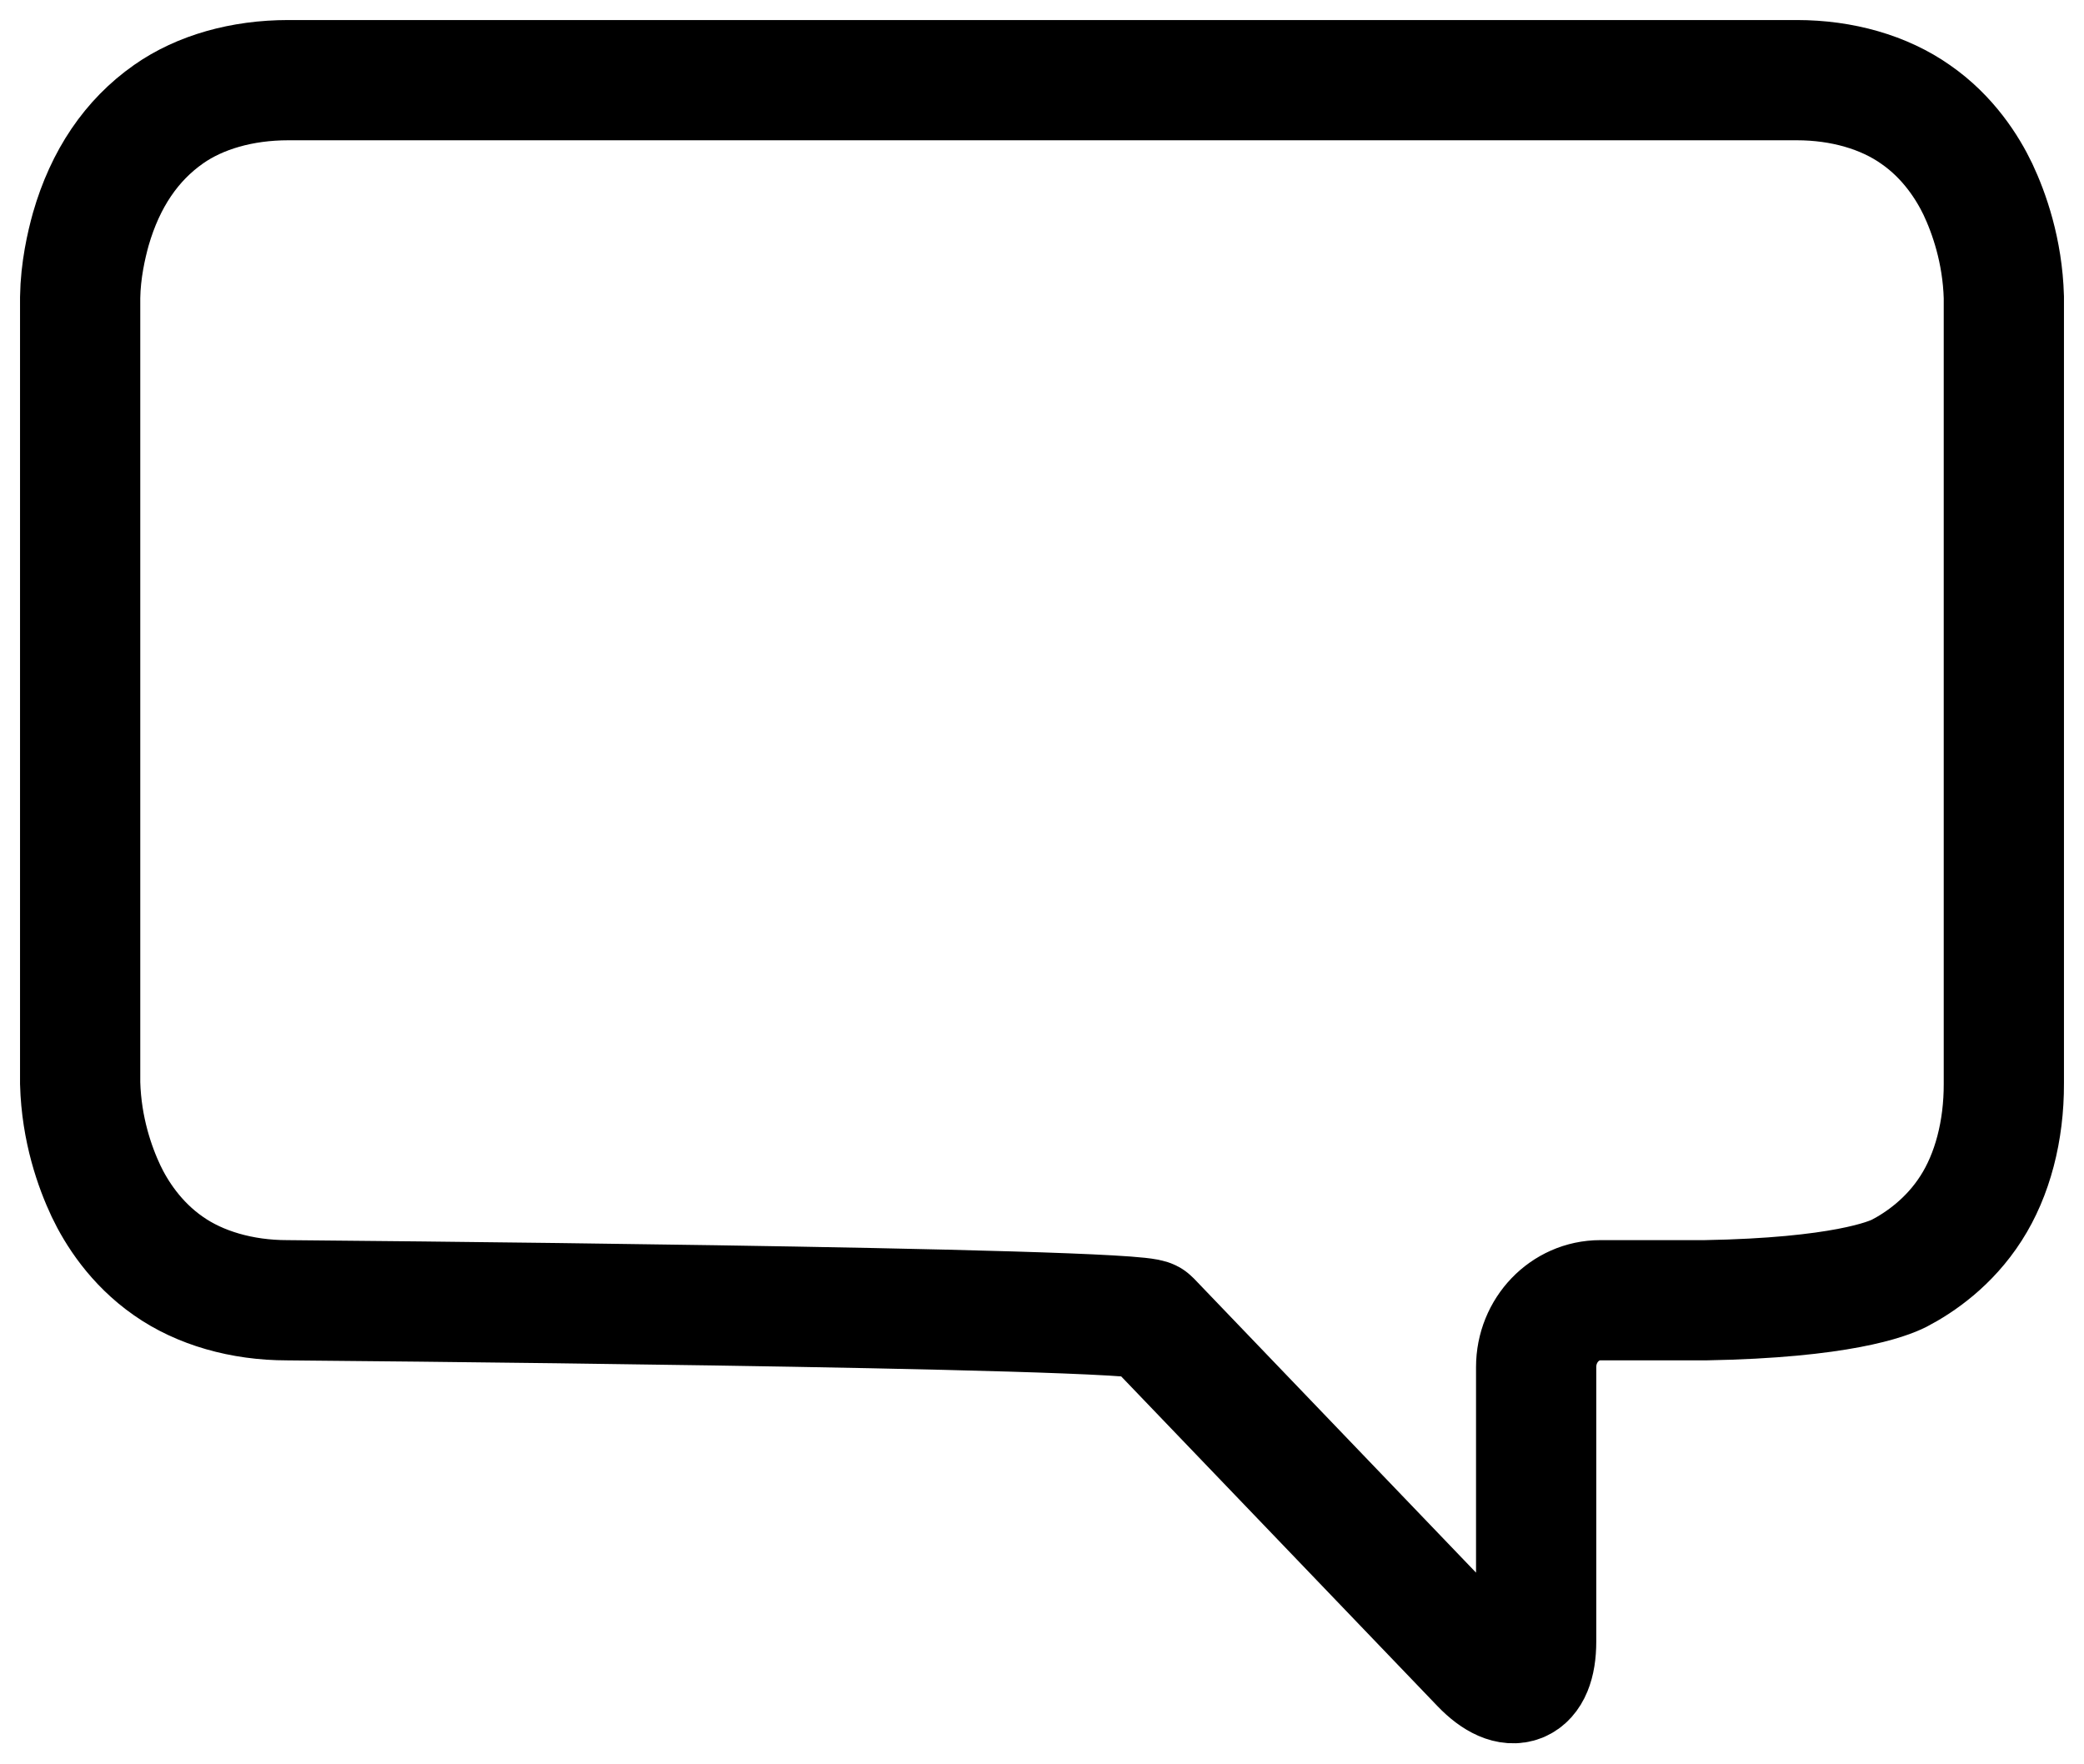
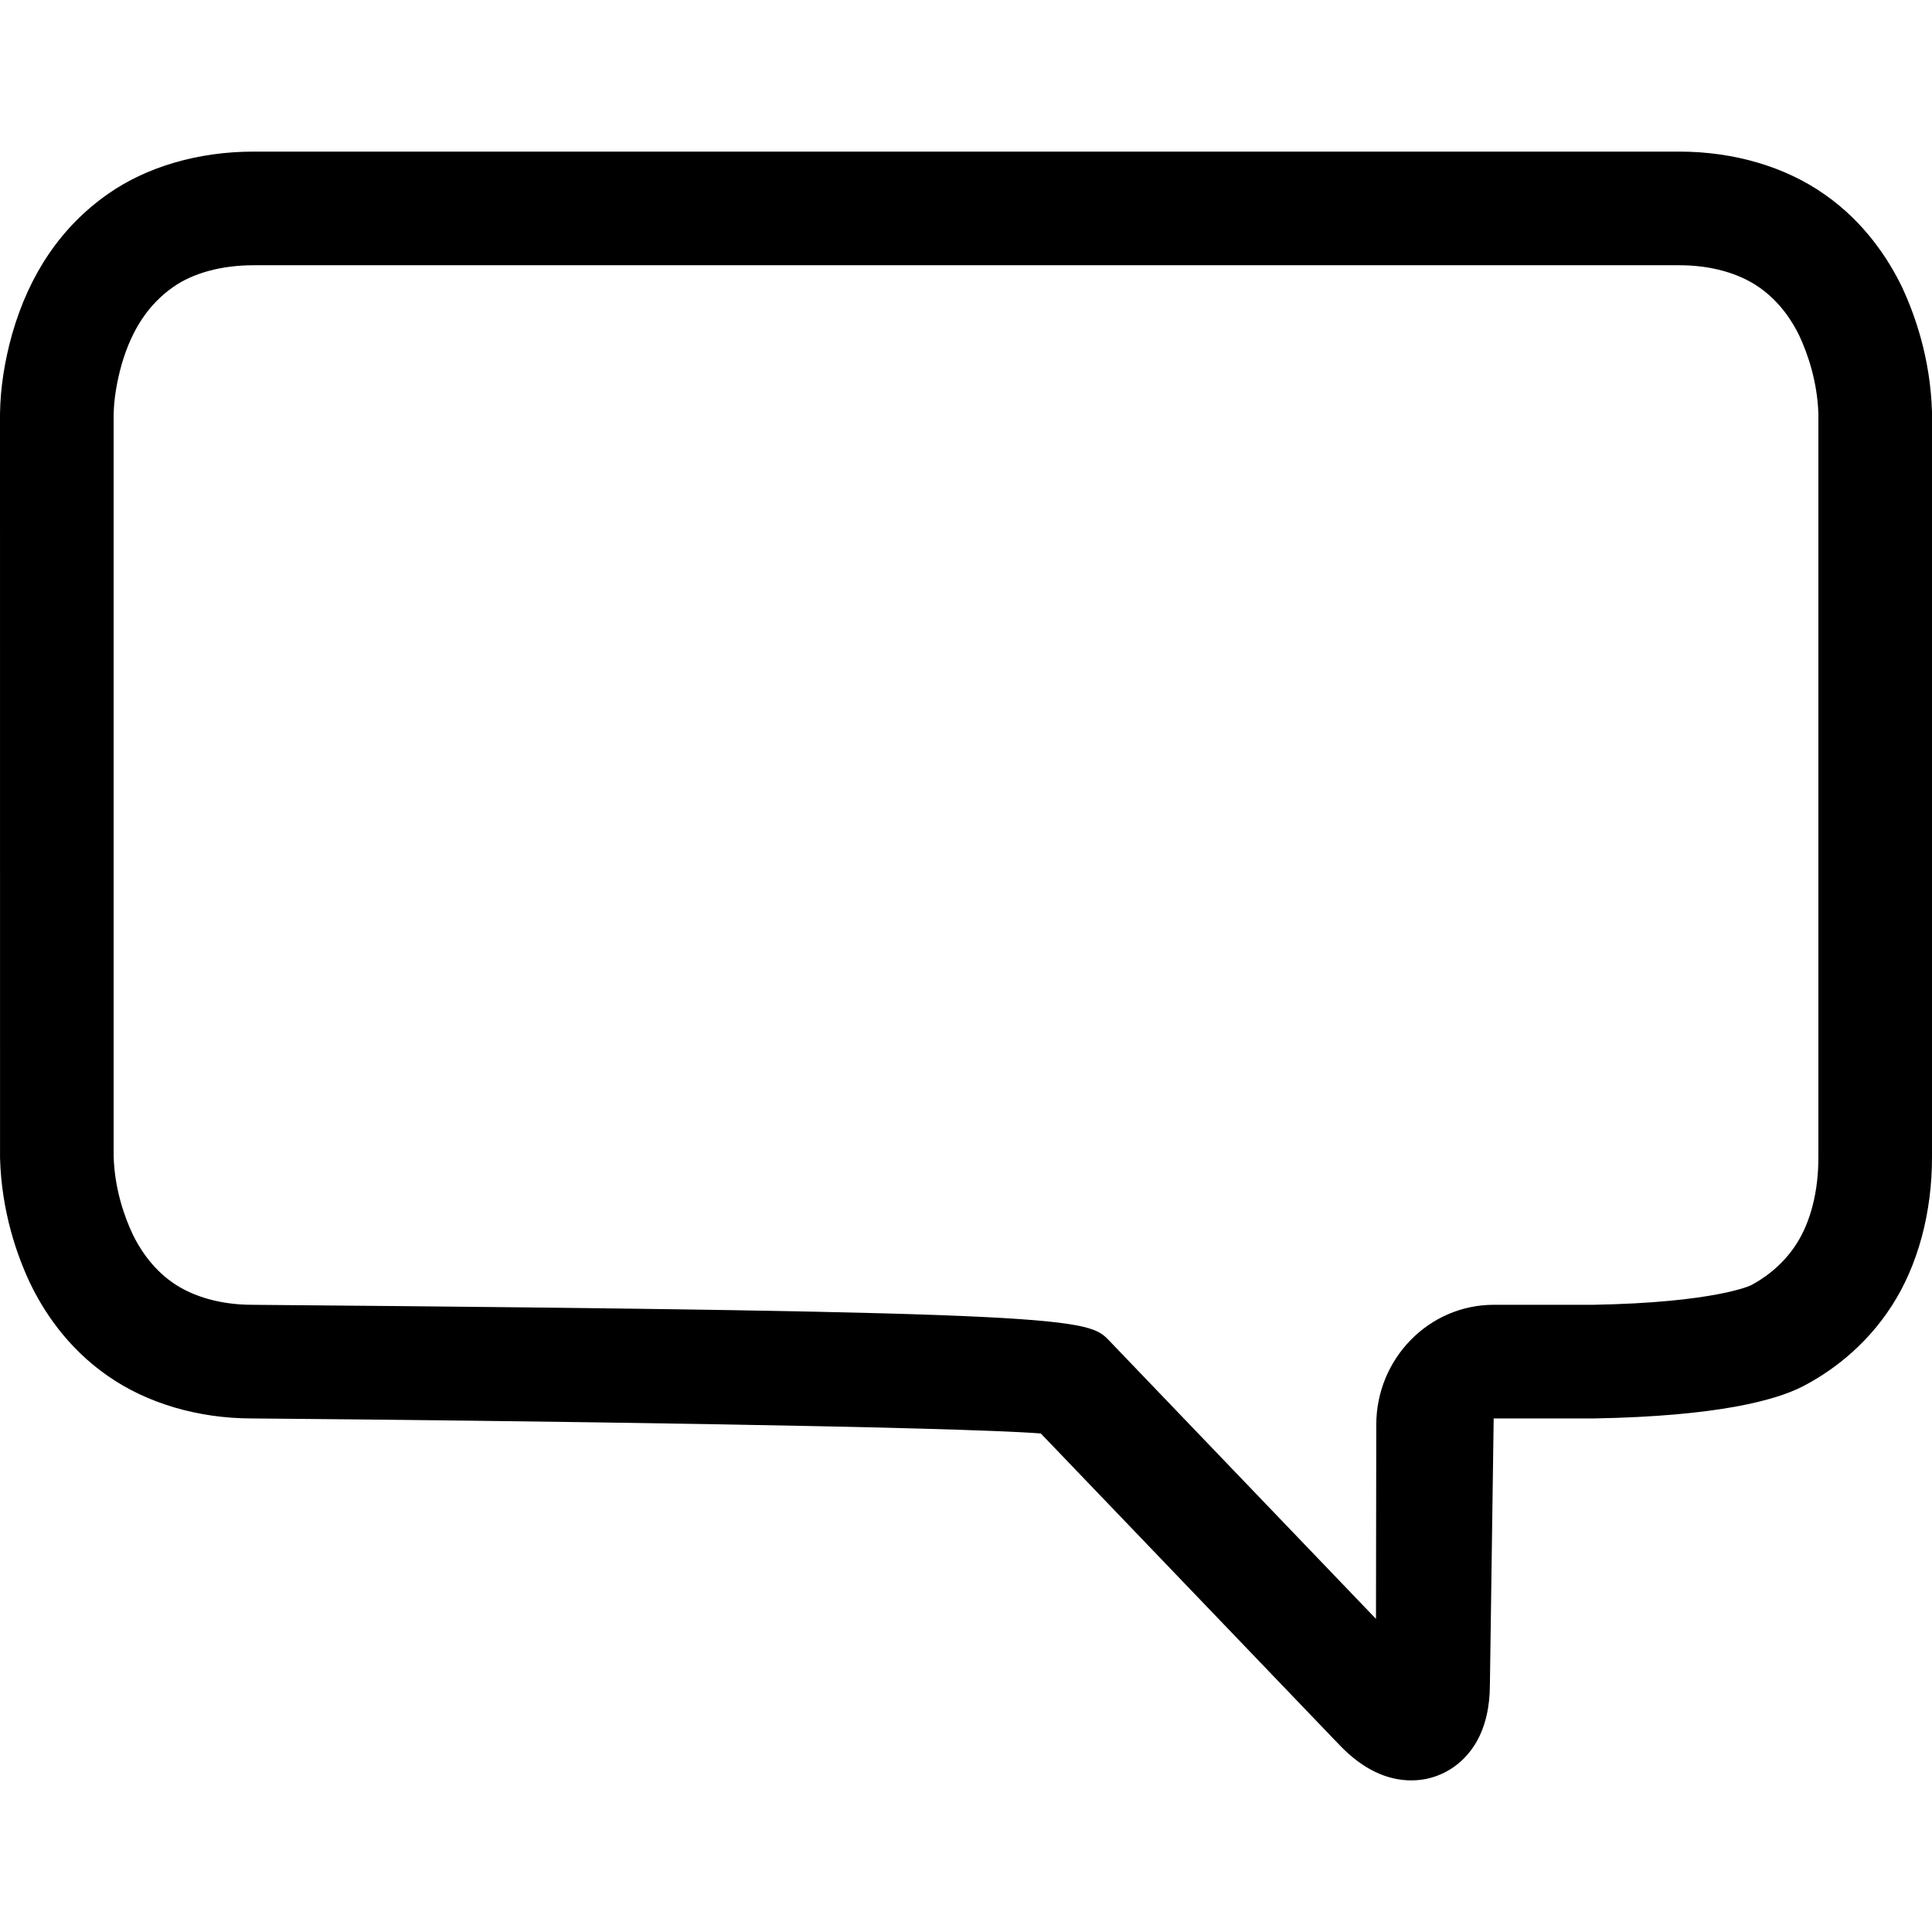
- <svg xmlns="http://www.w3.org/2000/svg" width="26px" height="22px" viewBox="0 0 26 22" version="1.1">
-   <defs />
-   <g id="A" stroke="none" stroke-width="1" fill="none" fill-rule="evenodd">
-     <g id="Icon_black_Speach_26x22" stroke="#000000" stroke-width="1.5">
-       <path d="M14.351,16.466 L18.475,20.765 C18.856,21.162 19.165,21.043 19.165,20.479 L19.165,17.055 C19.165,16.594 19.523,16.221 19.965,16.221 L21.272,16.221 C22.971,16.191 23.555,15.955 23.695,15.884 C23.95,15.751 24.318,15.5 24.591,15.073 C24.858,14.658 25.002,14.108 25,13.517 L25,3.707 C24.983,3.126 24.815,2.656 24.677,2.362 C24.549,2.095 24.309,1.711 23.898,1.427 C23.506,1.151 22.982,1 22.418,1 L3.596,1 C3.018,1 2.493,1.151 2.104,1.424 C1.64,1.749 1.314,2.23 1.133,2.858 C1.077,3.059 1.005,3.372 1,3.711 L1,13.513 C1.016,14.095 1.185,14.566 1.323,14.859 C1.45,15.126 1.691,15.509 2.101,15.794 C2.494,16.07 3.019,16.221 3.582,16.221 C3.582,16.221 14.201,16.309 14.351,16.466 Z" id="Chat-Bubble" />
+ <svg xmlns="http://www.w3.org/2000/svg" version="1.1" id="Layer_1" x="0px" y="0px" width="400px" height="400px" viewBox="-187 -189 400 400" enable-background="new -187 -189 400 400" xml:space="preserve">
+   <g id="A">
+     <g id="Icon_black_Speach_26x22">
+       <g id="Chat-Bubble">
+         <path d="M105.218,179.611c-0.015,0-0.015,0-0.015,0c-5.178,0-10.172-2.436-14.798-7.244l-61.918-64.584     c-18.773-1.424-107.797-2.65-163.319-3.109c-11.137,0-21.791-3.141-29.902-8.84c-8.517-5.912-13.442-13.725-16.062-19.225     c-2.658-5.637-5.882-14.676-6.196-25.826L-187-103.323c0.084-5.393,0.935-10.899,2.528-16.567     c3.6-12.538,10.263-22.258,19.814-28.944c8.035-5.652,18.75-8.777,30.14-8.777h295.25c11.244,0,21.906,3.14,29.994,8.839     c8.41,5.829,13.373,13.642,16.039,19.156c2.695,5.752,5.897,14.767,6.234,25.881V50.508c0.03,11.473-2.896,22.41-8.272,30.76     c-5.698,8.898-13.235,14.063-18.551,16.803c-5.483,2.789-17.341,6.145-43.198,6.604h-20.727l-0.781,55.023     c0,4.688-0.934,8.701-2.772,11.934C115.834,176.625,110.794,179.611,105.218,179.611z M-134.518-134.083     c-6.587,0-12.493,1.601-16.621,4.504c-5.124,3.584-8.609,8.854-10.7,16.123c-1.011,3.6-1.585,7.191-1.631,10.316V50.445     c0.199,6.756,2.251,12.516,3.937,16.084c1.126,2.359,3.723,6.863,8.272,10.02c4.236,2.971,10.087,4.596,16.529,4.596     c171.645,1.424,172.978,2.818,177.436,7.475l55.178,57.553l0.061-40.182c0-13.693,10.907-24.846,24.311-24.846h20.512     c25.199-0.445,32.613-3.982,32.69-4.014c2.175-1.119,6.418-3.799,9.467-8.578c2.972-4.596,4.58-10.984,4.55-18v-153.937     c-0.215-6.74-2.268-12.522-3.952-16.122c-1.363-2.842-3.983-7.009-8.257-9.973c-4.243-2.987-10.095-4.604-16.529-4.604H-134.518z     " />
+       </g>
    </g>
  </g>
</svg>
